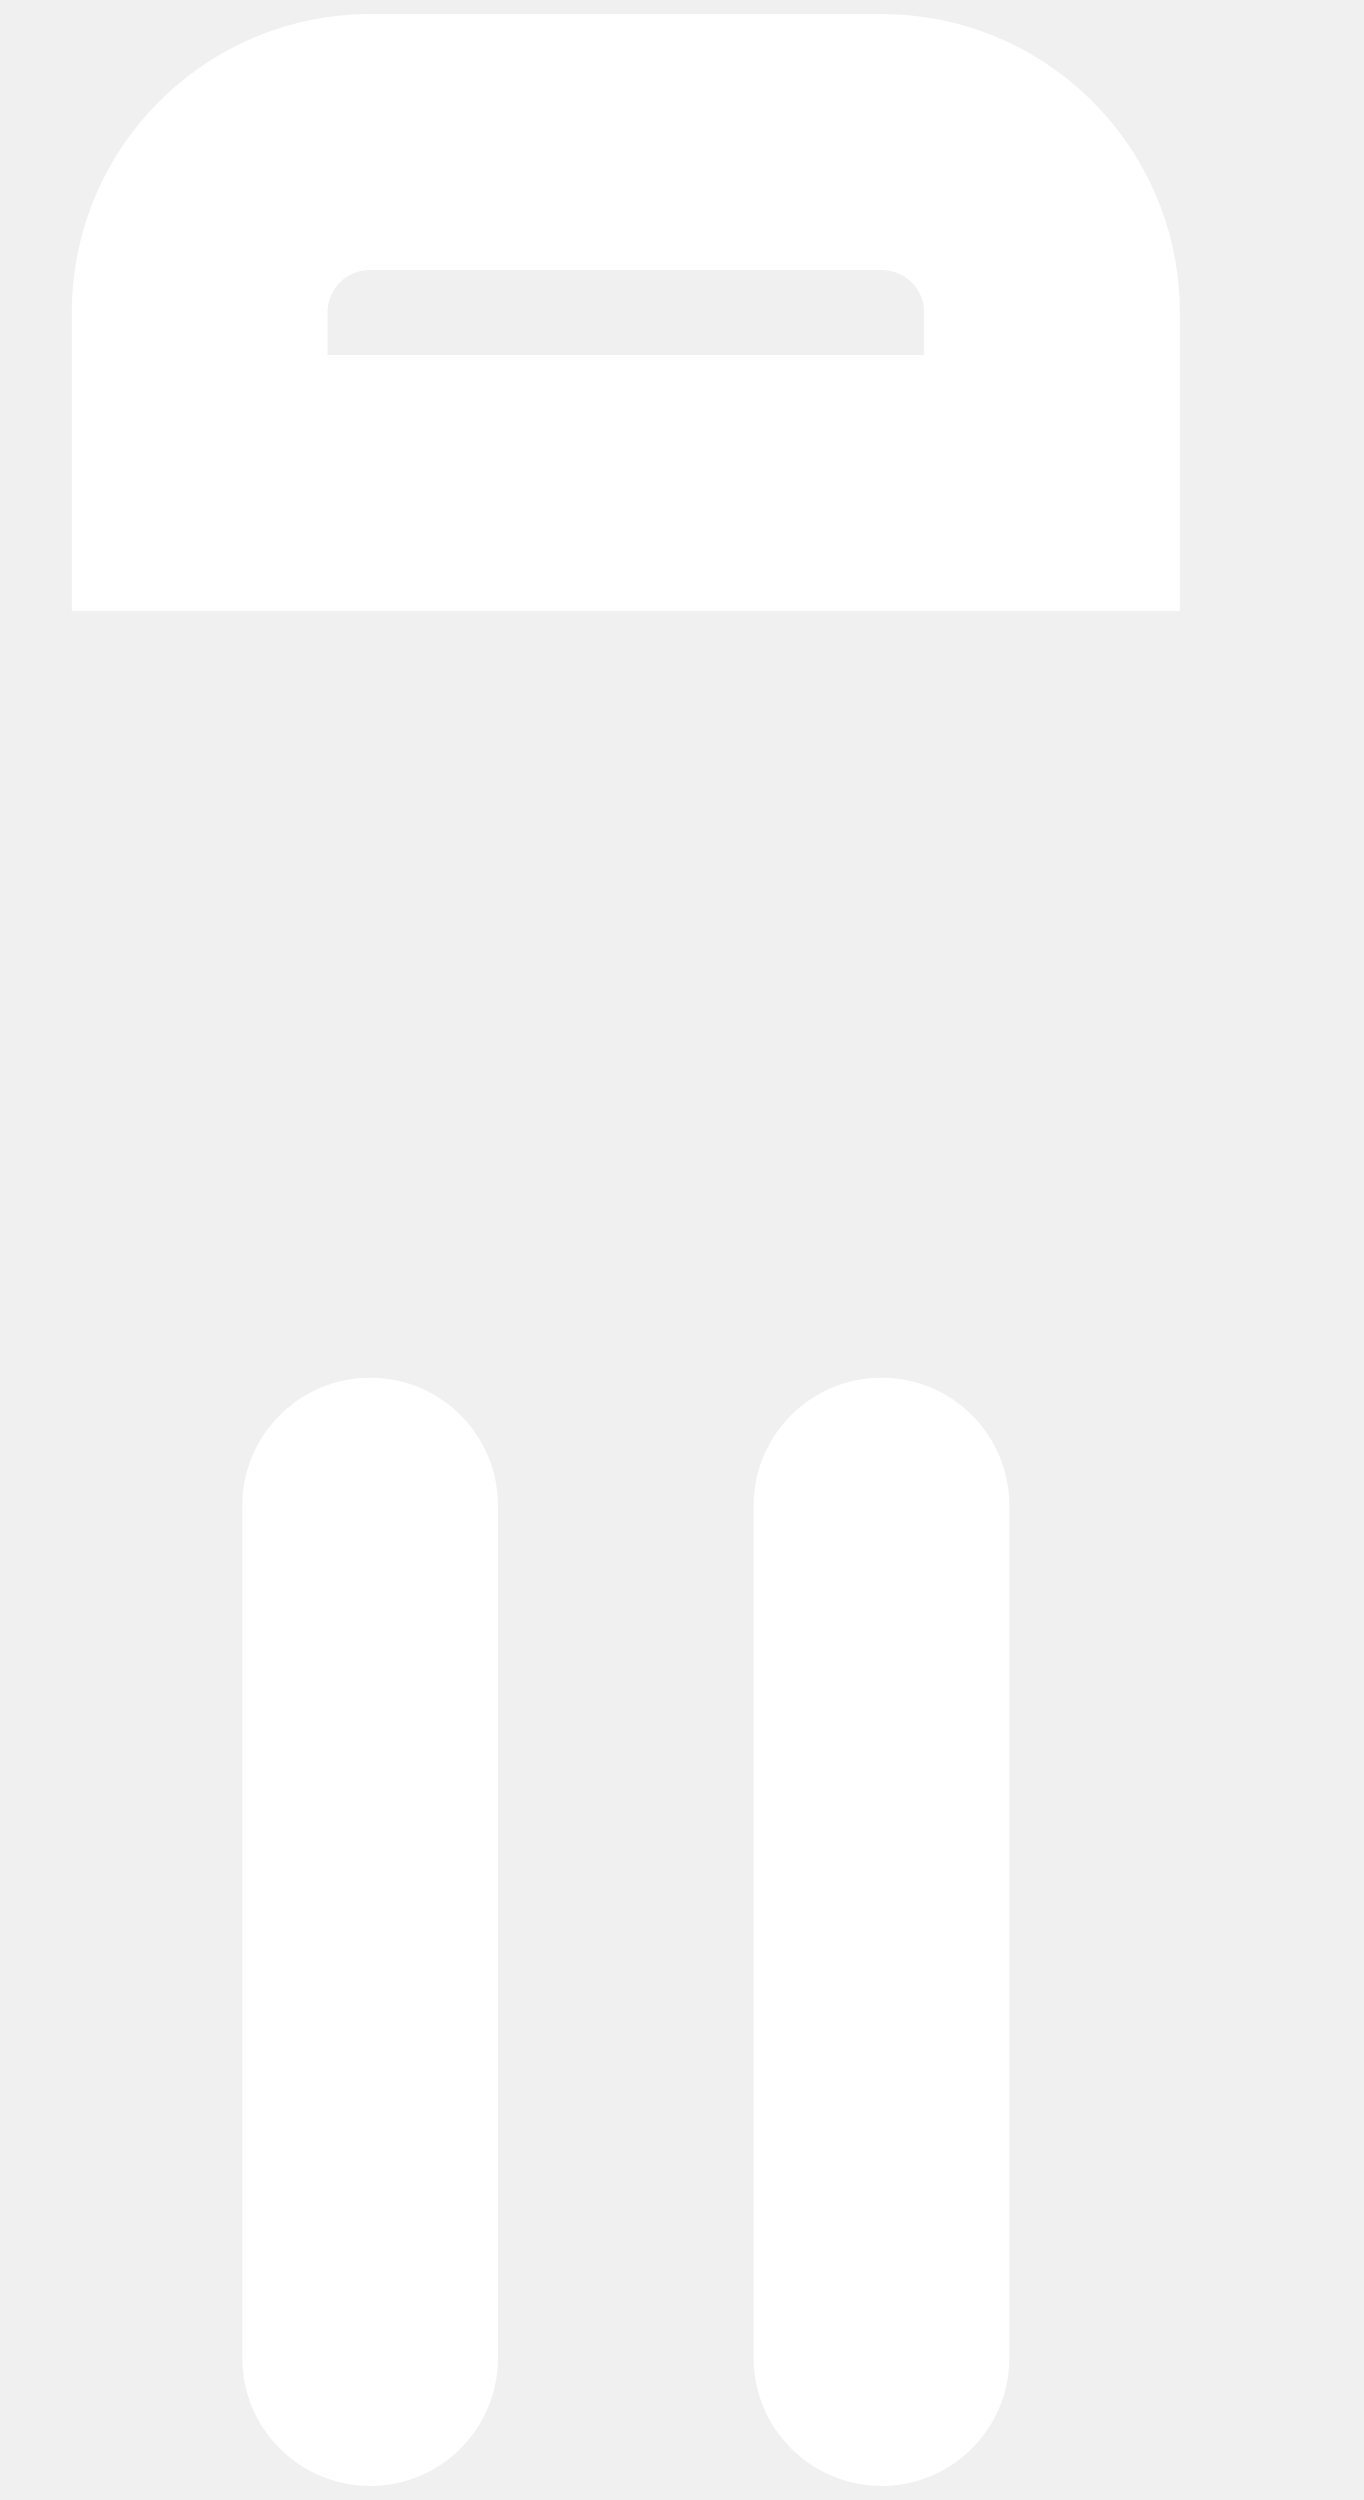
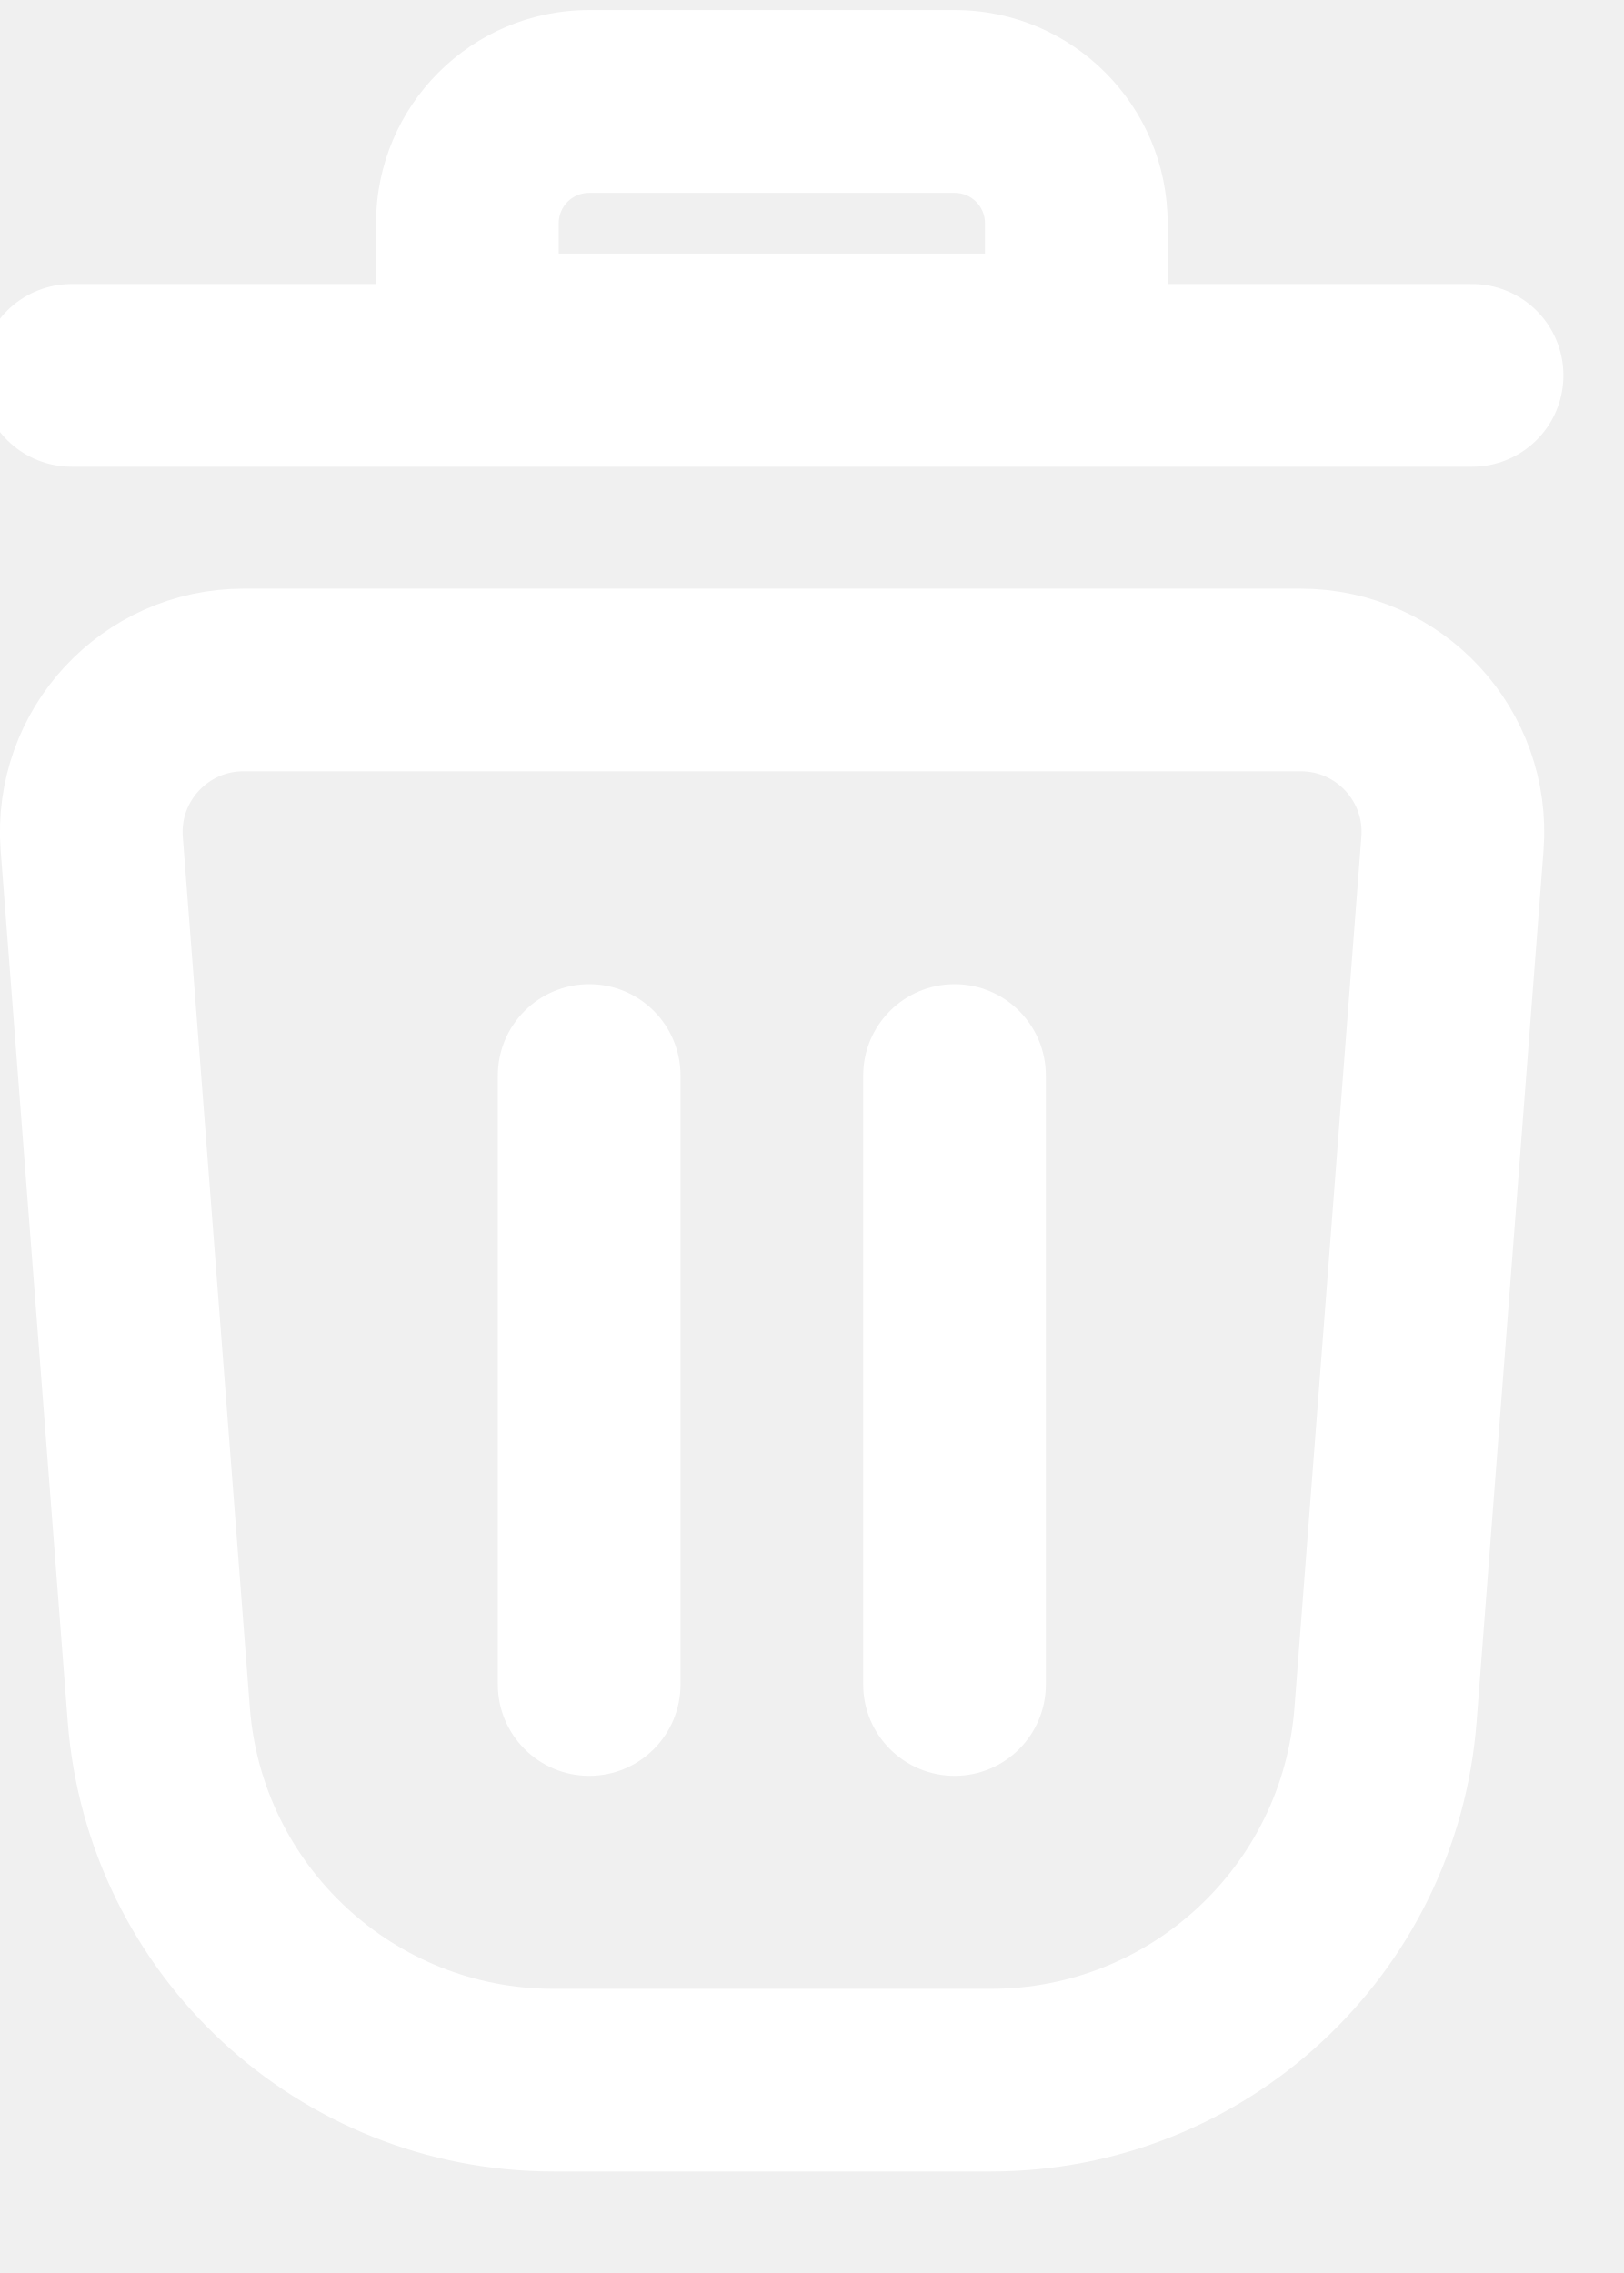
- <svg xmlns="http://www.w3.org/2000/svg" width="6" height="11" viewBox="0 0 6 11" fill="none">
-   <path d="M4.441 6.625C4.441 6.314 4.19 6.062 3.879 6.062C3.568 6.062 3.316 6.314 3.316 6.625H4.441ZM3.316 10.375C3.316 10.686 3.568 10.938 3.879 10.938C4.19 10.938 4.441 10.686 4.441 10.375H3.316ZM2.191 6.625C2.191 6.314 1.94 6.062 1.629 6.062C1.318 6.062 1.066 6.314 1.066 6.625H2.191ZM1.066 10.375C1.066 10.686 1.318 10.938 1.629 10.938C1.94 10.938 2.191 10.686 2.191 10.375H1.066ZM4.629 2.125V2.688H5.191V2.125H4.629ZM0.879 2.125H0.316V2.688H0.879V2.125ZM3.316 6.625V10.375H4.441V6.625H3.316ZM1.066 6.625V10.375H2.191V6.625H1.066ZM1.629 1.188H3.879V0.062H1.629V1.188ZM4.066 1.375V2.125H5.191V1.375H4.066ZM4.629 1.562H0.879V2.688H4.629V1.562ZM1.441 2.125V1.375H0.316V2.125H1.441ZM3.879 1.188C3.982 1.188 4.066 1.271 4.066 1.375H5.191C5.191 0.65 4.604 0.062 3.879 0.062V1.188ZM1.629 0.062C0.904 0.062 0.316 0.65 0.316 1.375H1.441C1.441 1.271 1.525 1.188 1.629 1.188V0.062Z" fill="white" />
+ <svg xmlns="http://www.w3.org/2000/svg" width="10" height="14" viewBox="0 0 10 14" fill="none">
+   <path d="M0.565 5.197C0.523 4.652 0.954 4.188 1.5 4.188H8.01C8.557 4.188 8.987 4.652 8.945 5.197L8.533 10.562C8.435 11.832 7.376 12.812 6.102 12.812H3.408C2.135 12.812 1.076 11.832 0.978 10.562L0.565 5.197Z" stroke="white" stroke-width="1.125" />
+   <path d="M0.441 2.312H9.066" stroke="white" stroke-width="1.125" stroke-linecap="round" stroke-linejoin="round" />
+   <path d="M6.441 6.625C6.441 6.314 6.19 6.062 5.879 6.062C5.568 6.062 5.316 6.314 5.316 6.625H6.441ZM5.316 10.375C5.316 10.686 5.568 10.938 5.879 10.938C6.19 10.938 6.441 10.686 6.441 10.375H5.316ZM4.191 6.625C4.191 6.314 3.94 6.062 3.629 6.062C3.318 6.062 3.066 6.314 3.066 6.625H4.191ZM3.066 10.375C3.066 10.686 3.318 10.938 3.629 10.938C3.94 10.938 4.191 10.686 4.191 10.375H3.066ZM6.629 2.125V2.688H7.191V2.125H6.629ZM2.879 2.125H2.316V2.688H2.879V2.125ZM5.316 6.625V10.375H6.441V6.625H5.316ZM3.066 6.625V10.375H4.191V6.625H3.066ZM3.629 1.188H5.879V0.062H3.629V1.188ZM6.066 1.375V2.125H7.191V1.375H6.066ZM6.629 1.562H2.879V2.688H6.629V1.562ZM3.441 2.125V1.375H2.316V2.125H3.441ZM5.879 1.188C5.982 1.188 6.066 1.271 6.066 1.375H7.191C7.191 0.65 6.604 0.062 5.879 0.062V1.188ZM3.629 0.062C2.904 0.062 2.316 0.65 2.316 1.375H3.441C3.441 1.271 3.525 1.188 3.629 1.188V0.062Z" fill="white" />
</svg>
